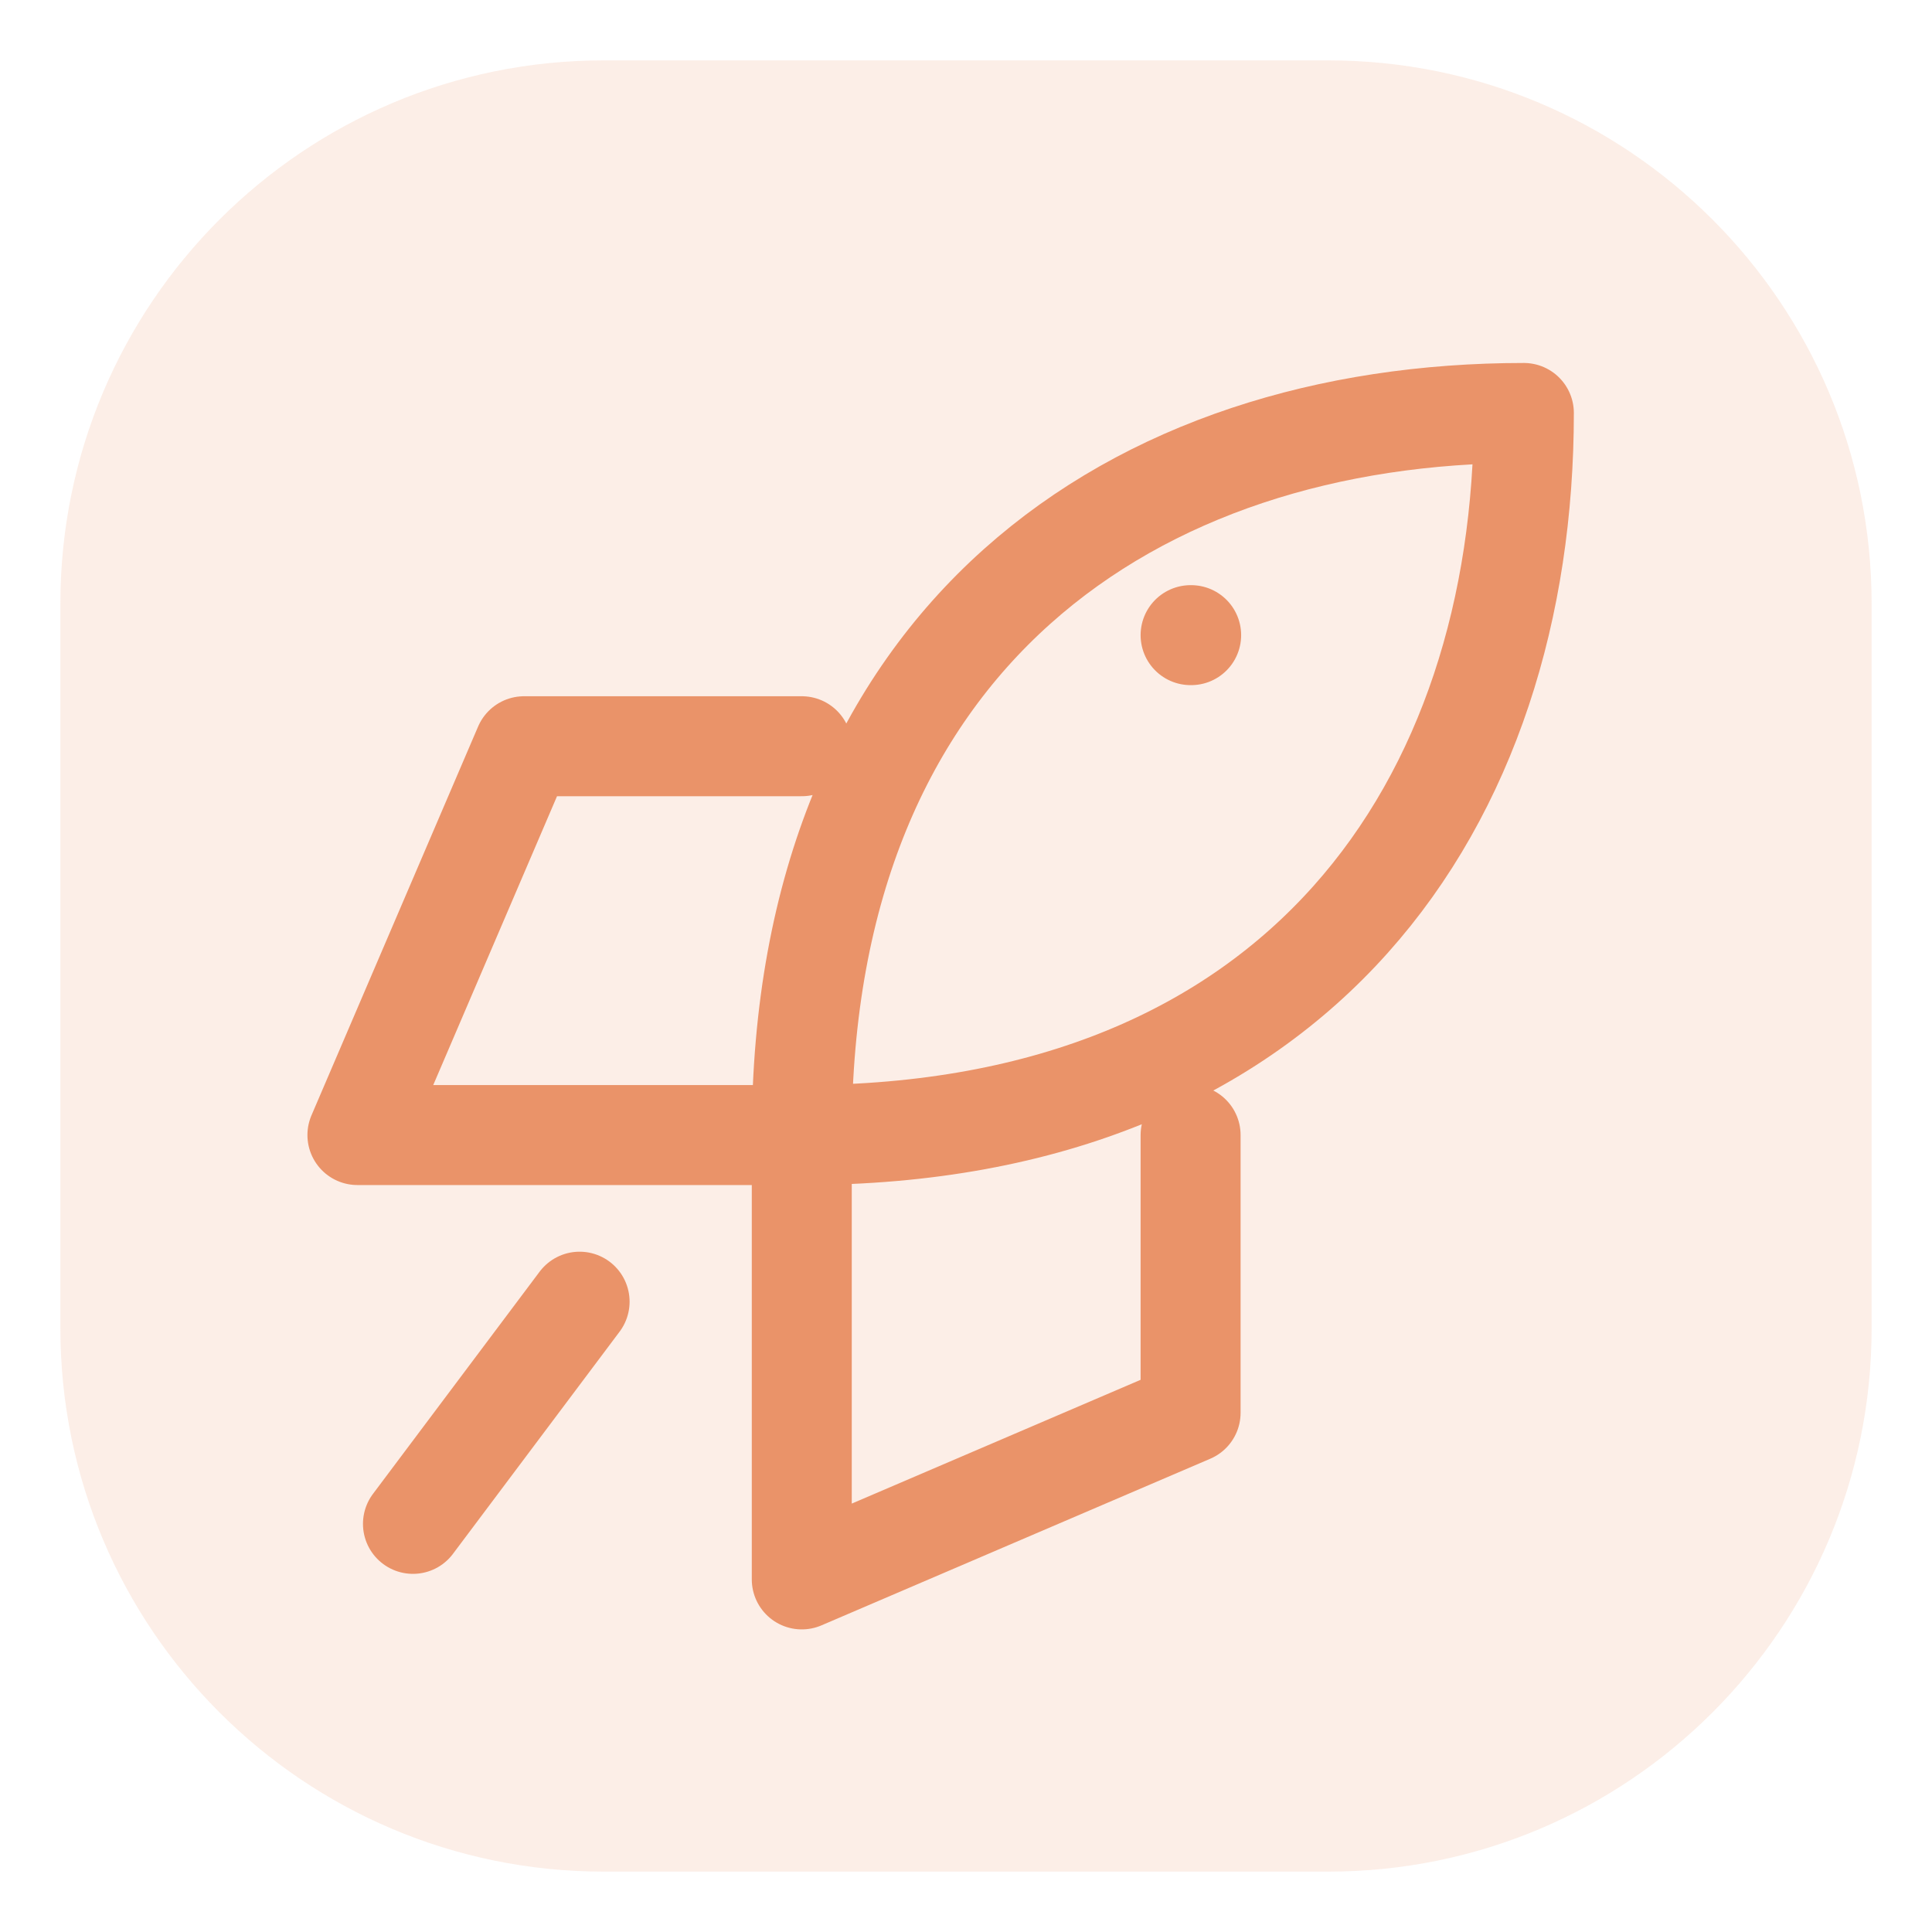
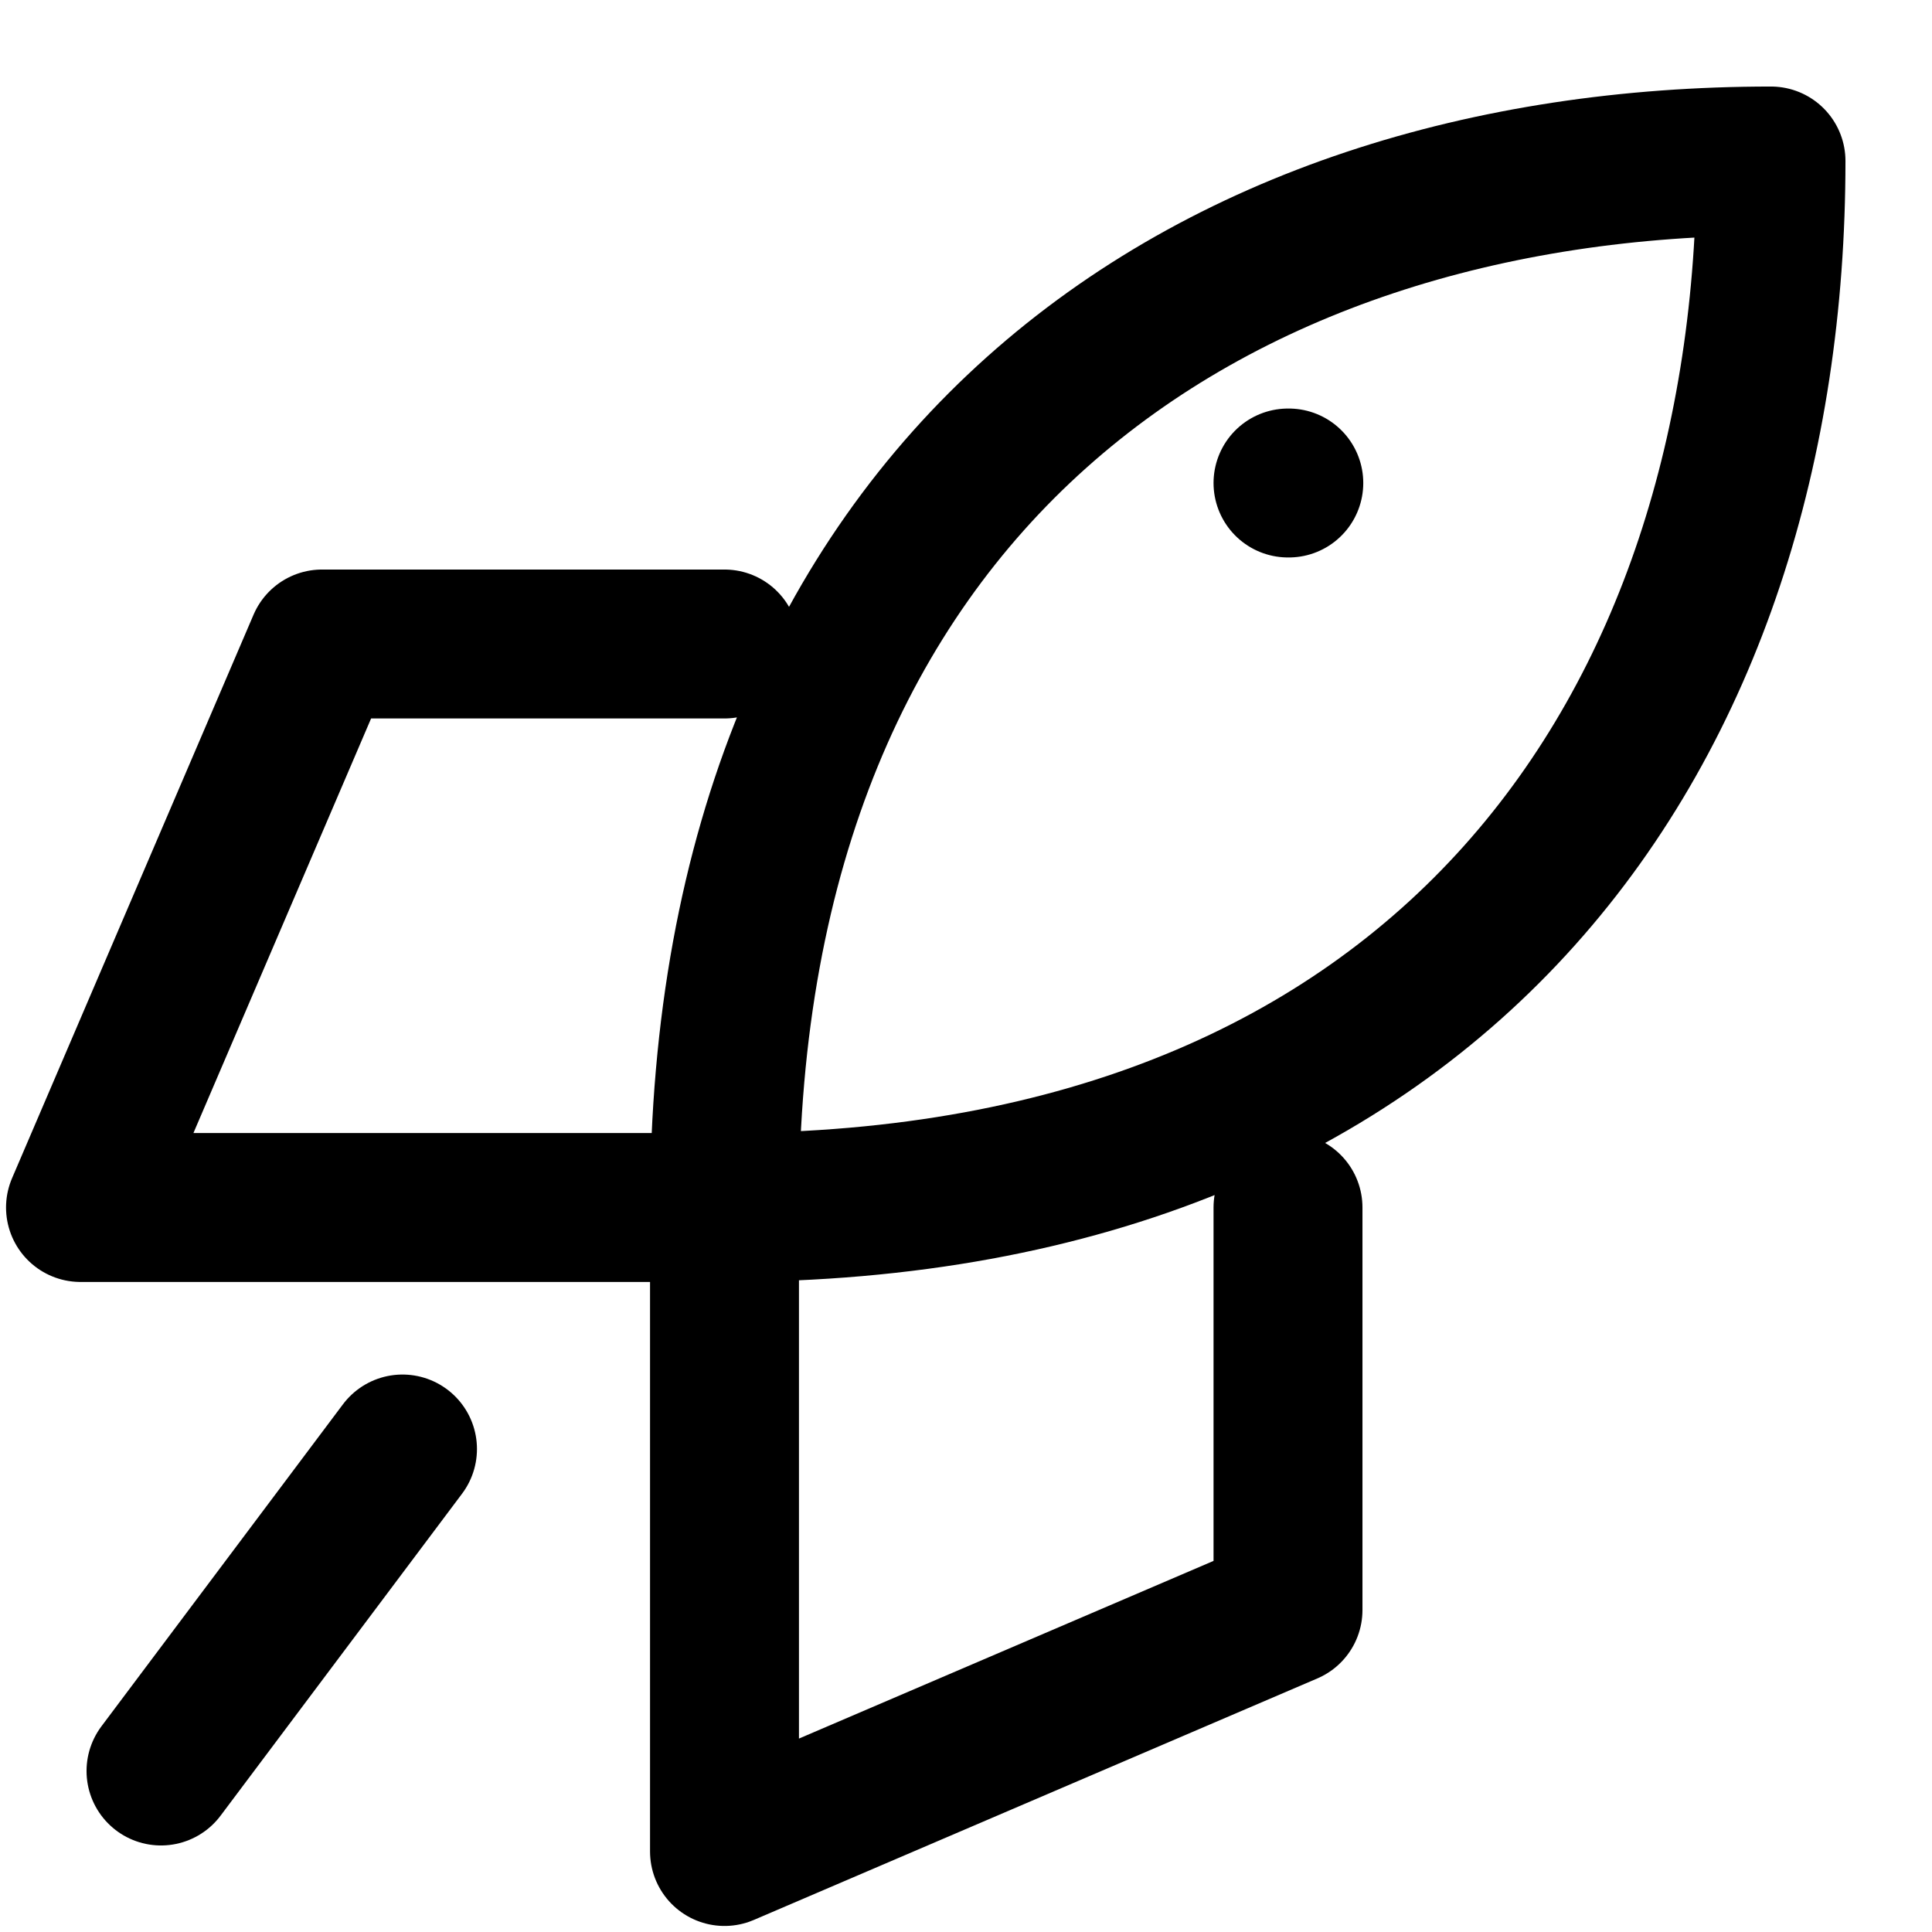
- <svg xmlns="http://www.w3.org/2000/svg" viewBox="0 0 32 32">
-   <rect x="1" y="1" width="30" height="30" rx="9" fill="#ea9369" fill-opacity=".16" />
-   <g transform="translate(5 5) scale(.92)" fill="none" stroke="#ea9369" stroke-width="1.8" stroke-linecap="round" stroke-linejoin="round">
-     <path d="M9 15C9 6 15 2 22 2c0 7-4 13-13 13M9 8H4l-3 7h8m7 0v5l-7 3v-8M5 18l-3 4m14-16h.01" />
-   </g>
+ <svg xmlns="http://www.w3.org/2000/svg" viewBox="0 0 24 24" fill="none" stroke="currentColor" stroke-width="1.85" stroke-linecap="round" stroke-linejoin="round">
+   <path d="M9 15C9 6 15 2 22 2c0 7-4 13-13 13M9 8H4l-3 7h8m7 0v5l-7 3v-8M5 18l-3 4m14-16h.01" />
</svg>
